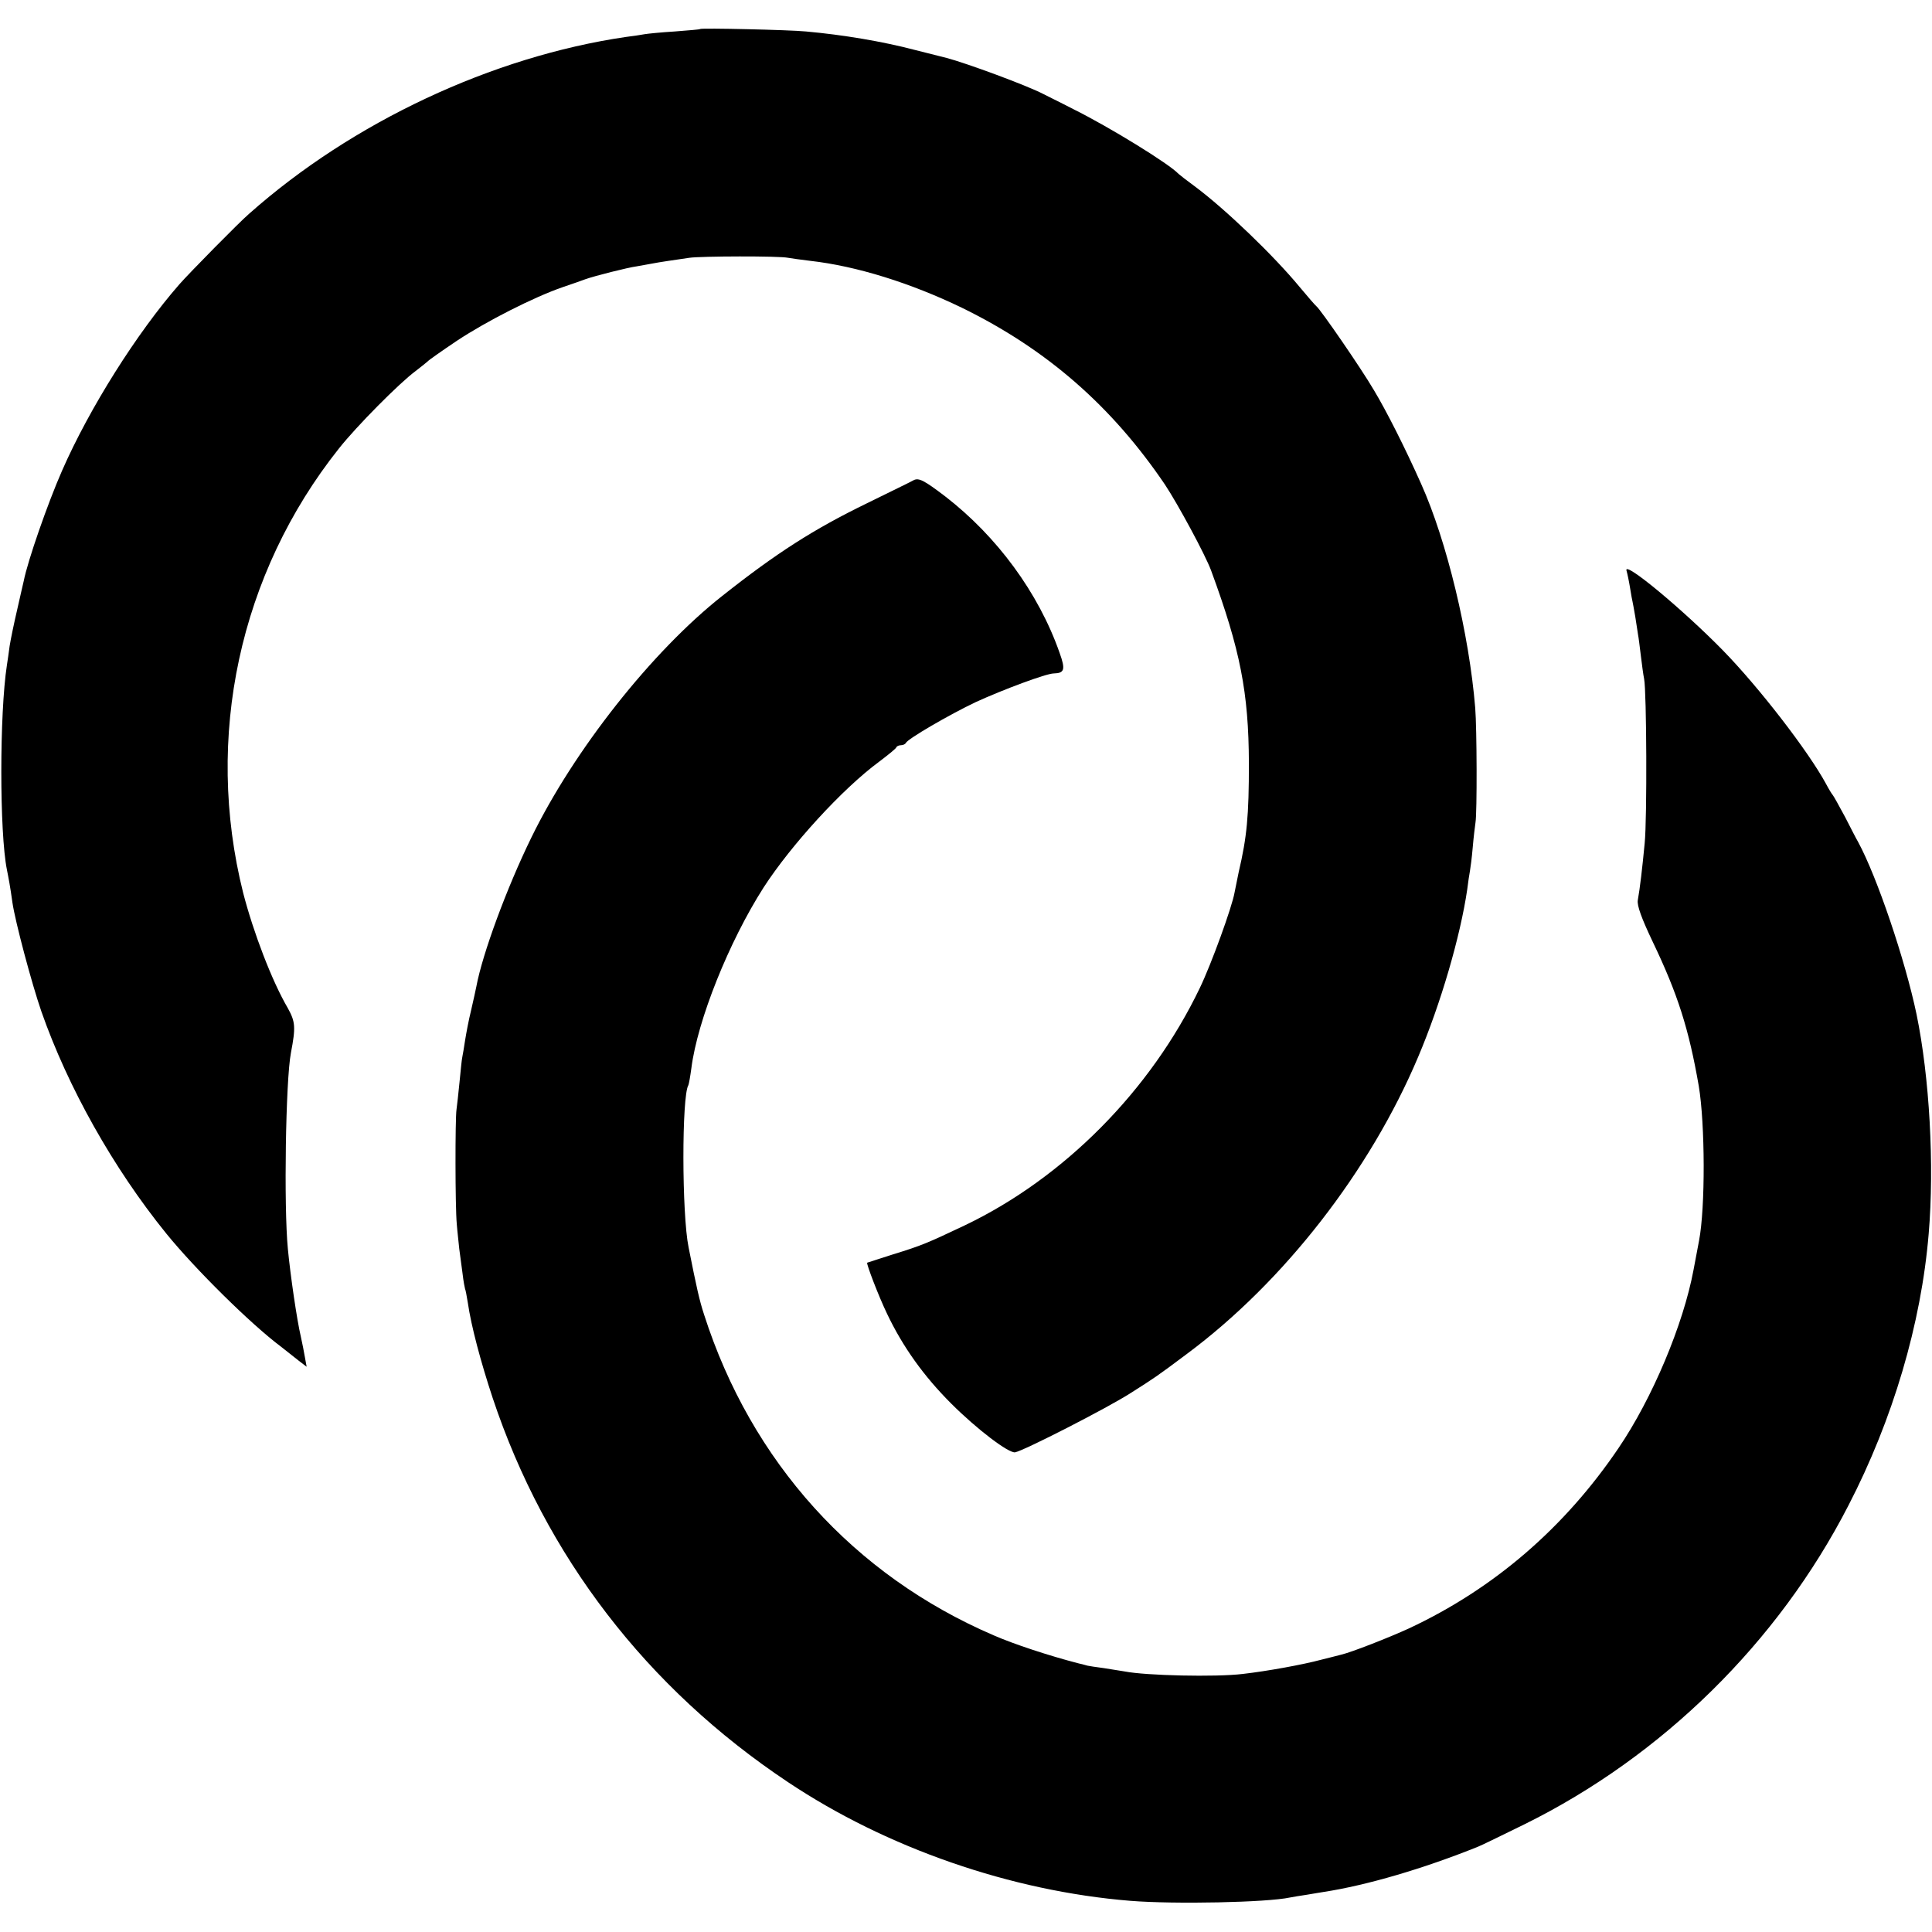
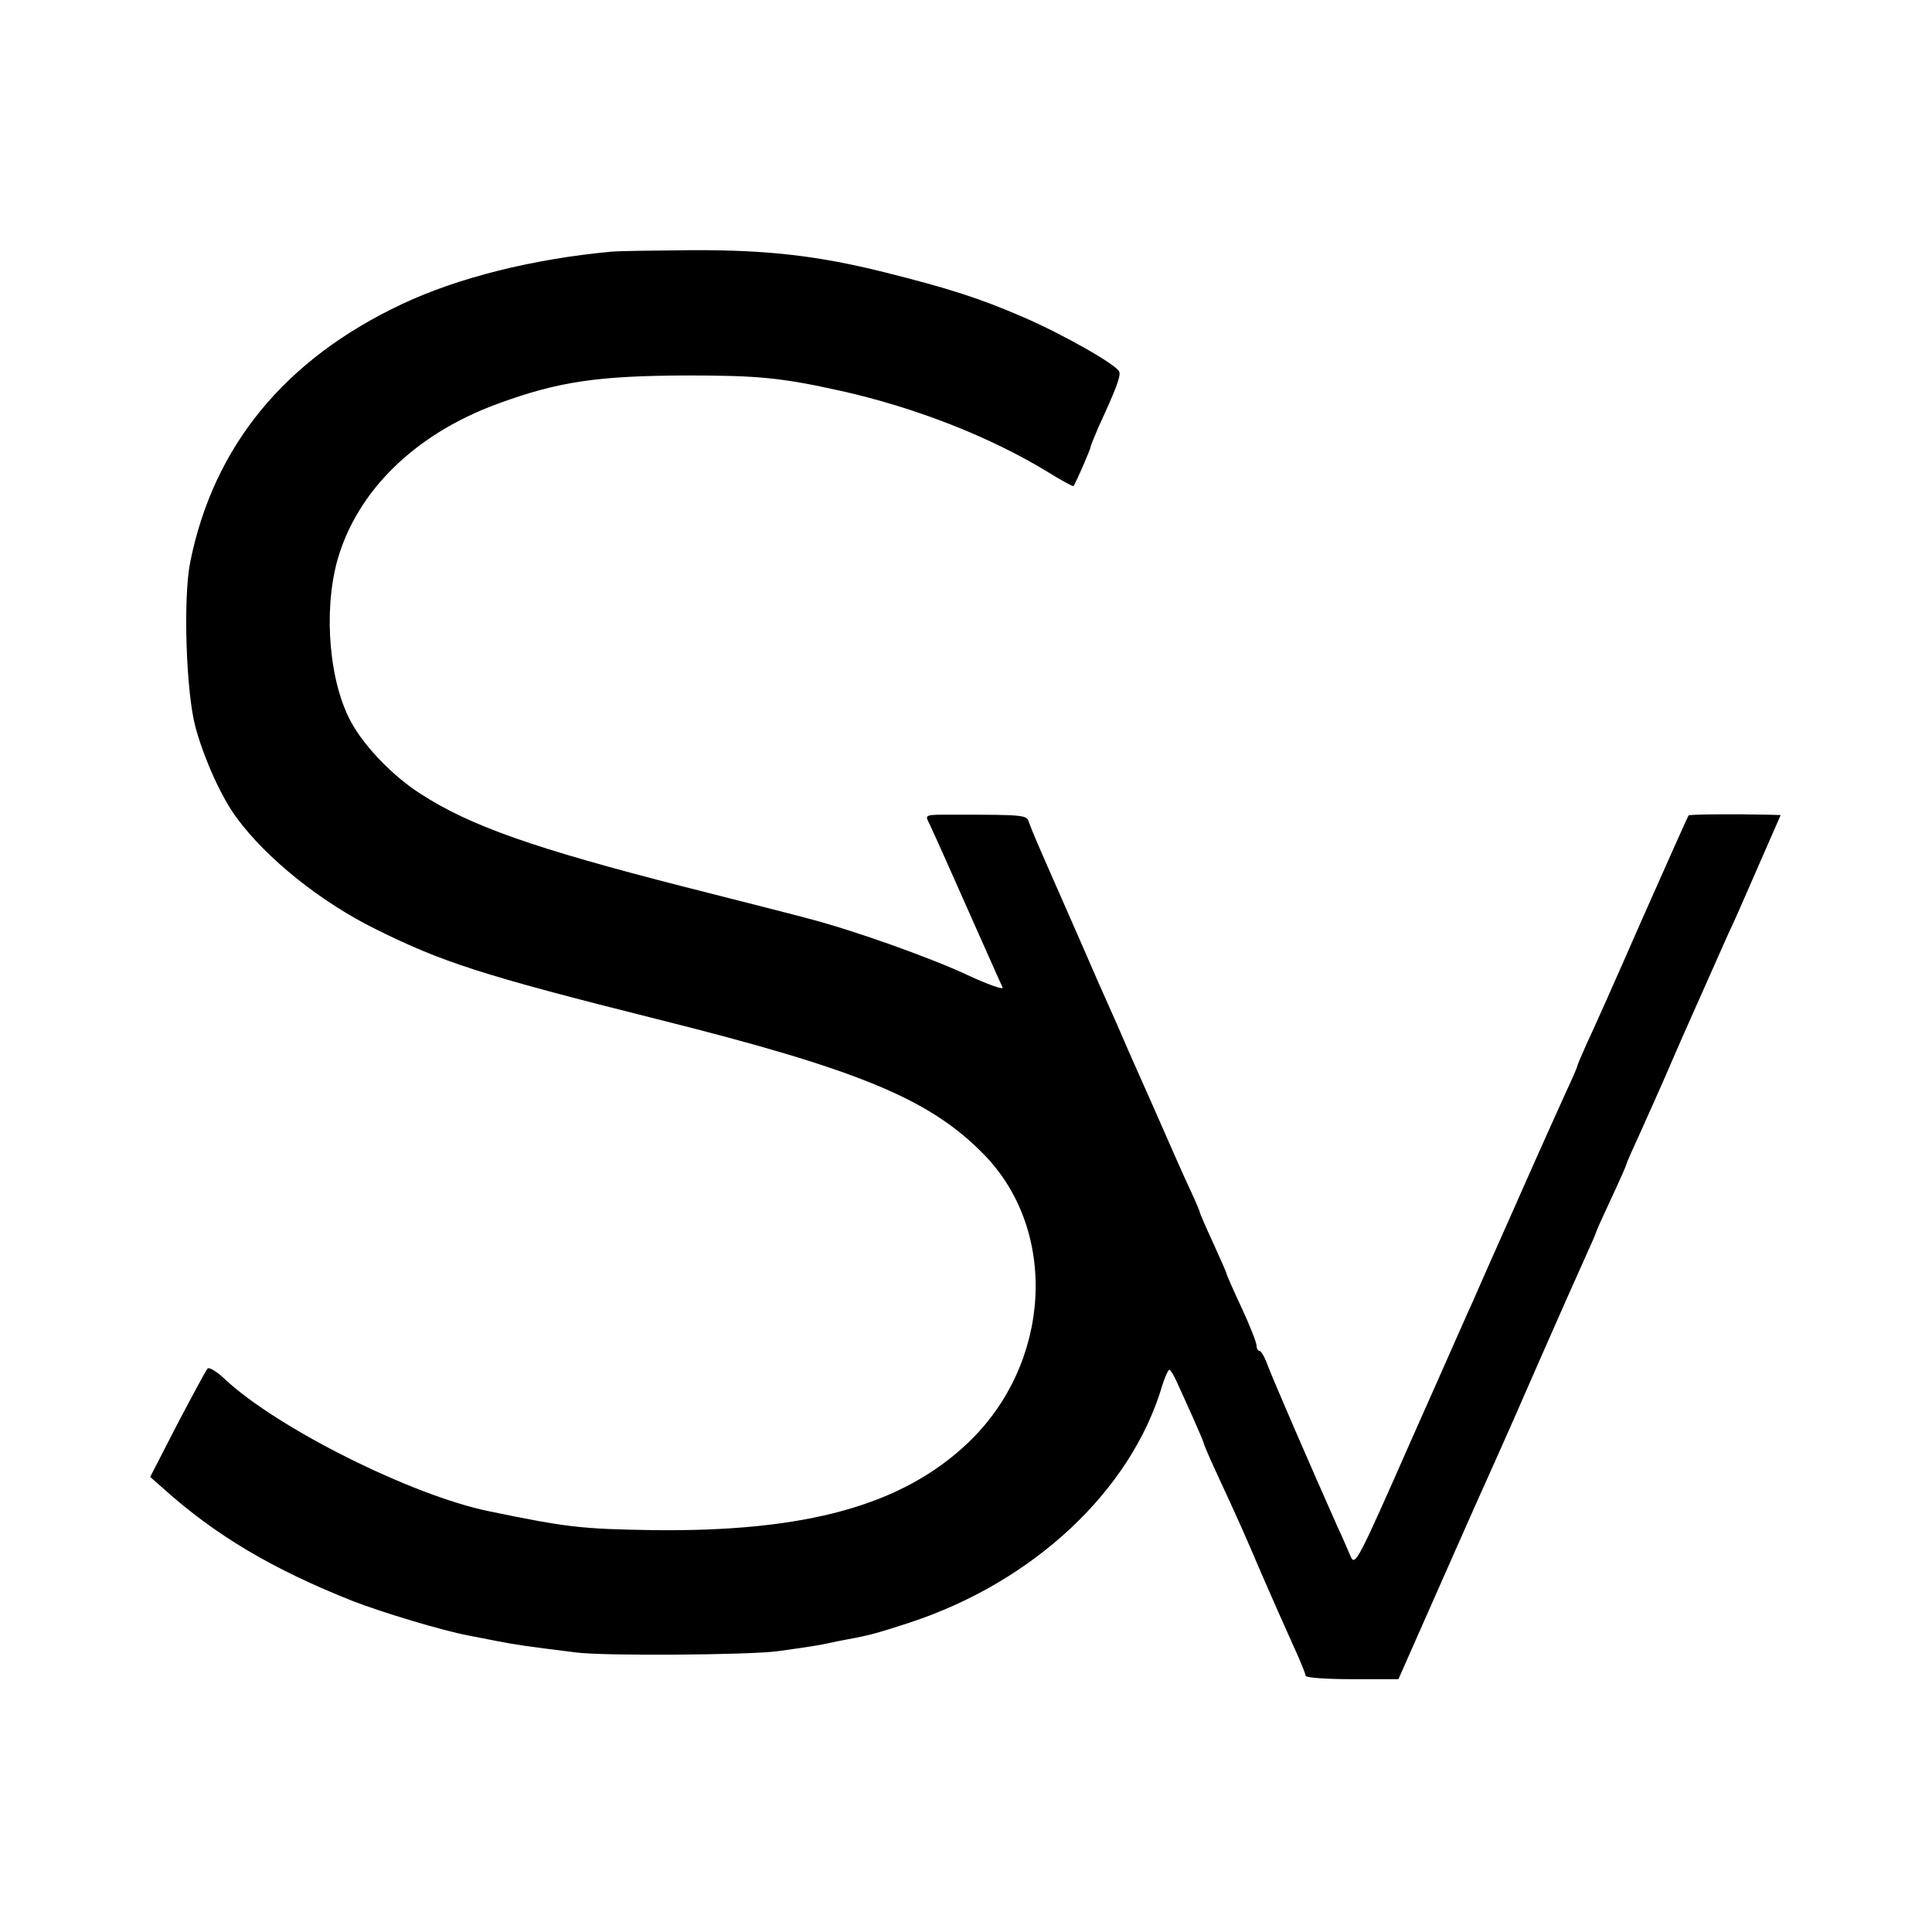
- <svg xmlns="http://www.w3.org/2000/svg" version="1.0" width="700pt" height="700pt" viewBox="0 0 700 700" preserveAspectRatio="xMidYMid meet">
-   <g transform="translate(0,700) scale(0.1,-0.1)" fill="#000000" stroke="none">
-     <path d="M2537 6895 c-1 -2 -42 -5 -92 -9 -49 -3 -99 -8 -110 -10 -11 -2 -42 -7 -68 -10 -483 -71 -990 -308 -1365 -641 -35 -30 -217 -215 -252 -255 -154 -176 -326 -449 -425 -675 -52 -118 -125 -328 -139 -400 -3 -11 -13 -58 -24 -105 -11 -47 -23 -105 -27 -130 -3 -25 -8 -56 -10 -70 -27 -176 -27 -606 0 -741 6 -30 12 -61 20 -119 10 -69 70 -294 105 -395 96 -274 260 -567 453 -805 104 -128 305 -327 416 -410 18 -14 46 -36 62 -49 l30 -23 -6 33 c-3 19 -10 53 -15 76 -14 59 -38 223 -47 318 -15 154 -8 610 11 710 18 94 16 113 -11 162 -58 99 -125 275 -162 418 -141 563 -14 1156 347 1610 64 81 219 237 277 280 22 17 42 33 45 36 3 4 50 37 105 74 107 71 280 159 385 195 36 12 72 25 80 28 33 12 156 43 187 47 12 2 34 6 50 9 15 3 45 8 66 11 20 3 54 8 75 11 41 6 325 7 357 0 11 -2 47 -7 80 -11 169 -19 366 -81 550 -170 307 -150 543 -356 736 -641 47 -71 146 -254 167 -311 106 -288 136 -442 137 -698 0 -191 -7 -267 -37 -395 -5 -25 -12 -58 -15 -74 -9 -52 -84 -259 -126 -346 -178 -371 -492 -688 -852 -860 -135 -64 -156 -73 -260 -105 -49 -16 -91 -29 -93 -30 -4 -3 42 -123 72 -185 57 -120 133 -226 232 -325 94 -94 209 -181 232 -177 32 6 337 162 419 215 85 54 92 58 204 142 351 261 663 663 837 1075 82 193 153 437 178 607 3 26 8 57 10 68 2 11 7 49 10 85 3 36 8 76 10 90 6 35 5 342 -1 415 -22 268 -103 605 -196 812 -57 128 -125 263 -172 341 -47 80 -192 290 -207 302 -4 3 -31 34 -61 70 -94 114 -269 282 -379 364 -30 22 -57 43 -60 46 -33 36 -251 170 -380 234 -52 27 -102 51 -111 56 -60 31 -277 111 -349 130 -19 5 -71 18 -115 29 -118 31 -261 55 -395 67 -62 6 -377 13 -383 9z" />
-     <path d="M3310 5260 c-8 -5 -85 -42 -170 -84 -191 -93 -326 -179 -523 -335 -255 -201 -538 -560 -692 -876 -89 -182 -177 -421 -199 -539 -2 -12 -11 -50 -19 -86 -9 -36 -18 -85 -22 -110 -4 -25 -8 -52 -10 -60 -2 -8 -6 -49 -10 -90 -4 -41 -9 -86 -11 -100 -5 -33 -5 -352 1 -415 2 -27 7 -68 9 -90 3 -22 8 -62 12 -90 3 -27 8 -52 9 -55 2 -3 6 -26 10 -50 12 -84 47 -215 90 -345 191 -573 558 -1051 1070 -1392 358 -239 809 -395 1240 -430 161 -13 496 -6 579 12 11 2 39 7 61 10 22 4 49 8 60 10 157 24 364 85 560 164 11 4 86 41 168 81 500 247 919 659 1174 1155 161 311 264 659 291 985 21 249 3 567 -44 795 -41 196 -143 498 -212 625 -5 8 -26 49 -47 90 -22 41 -42 77 -45 80 -3 3 -14 21 -24 40 -64 118 -243 350 -374 484 -144 147 -359 326 -349 289 3 -10 9 -38 13 -63 4 -25 8 -47 9 -50 1 -3 5 -27 10 -55 4 -27 9 -57 10 -65 2 -9 6 -43 10 -75 4 -33 9 -71 12 -85 9 -46 11 -504 2 -595 -9 -94 -17 -162 -25 -207 -3 -19 13 -64 54 -150 91 -190 131 -316 167 -523 23 -138 24 -440 1 -560 -2 -11 -11 -59 -20 -106 -37 -198 -149 -465 -272 -646 -195 -288 -451 -509 -759 -653 -74 -34 -210 -87 -245 -95 -8 -2 -42 -11 -75 -19 -63 -17 -194 -41 -282 -51 -98 -12 -352 -6 -428 9 -11 2 -45 7 -75 12 -30 4 -57 8 -60 9 -3 1 -18 5 -35 9 -104 27 -232 69 -305 101 -507 218 -878 629 -1049 1162 -17 52 -27 97 -56 243 -25 122 -25 549 -1 588 2 4 7 32 11 62 22 173 136 458 262 655 99 153 285 357 418 455 33 25 62 48 63 53 2 4 10 7 17 7 7 0 15 4 17 8 5 14 158 103 253 148 98 45 256 104 283 104 39 1 43 14 21 75 -76 217 -227 422 -415 567 -75 57 -95 68 -114 58z" />
+ <svg xmlns="http://www.w3.org/2000/svg" version="1.0" width="512pt" height="512pt" viewBox="0 0 512 512" preserveAspectRatio="xMidYMid meet">
+   <g transform="translate(0,512) scale(0.1,-0.1)" fill="#000000" stroke="none">
+     <path d="M1620 4453 c-207 -19 -407 -69 -555 -139 -310 -146 -499 -376 -561 -684 -19 -96 -11 -344 14 -437 23 -85 70 -188 109 -240 79 -108 224 -224 368 -295 177 -88 281 -122 747 -239 536 -134 723 -212 866 -359 198 -203 178 -553 -42 -763 -174 -166 -429 -237 -836 -232 -188 3 -226 7 -434 50 -205 42 -561 220 -700 350 -21 20 -42 33 -46 28 -4 -4 -40 -71 -80 -147 l-72 -140 34 -30 c139 -125 291 -215 503 -299 80 -31 237 -78 305 -91 14 -3 48 -9 77 -15 52 -10 72 -13 208 -30 73 -10 458 -7 535 3 79 11 112 16 134 21 12 3 33 7 49 10 60 11 79 16 168 45 328 108 587 350 669 628 7 23 16 42 19 42 3 0 12 -15 20 -33 8 -17 27 -60 43 -95 15 -34 28 -64 28 -67 0 -2 14 -35 31 -72 64 -138 78 -170 124 -278 26 -60 63 -143 81 -183 19 -41 34 -78 34 -83 0 -5 54 -9 123 -9 l123 0 114 258 c62 141 126 284 141 317 15 33 69 155 119 270 51 116 105 238 121 273 16 35 29 65 29 67 0 2 18 42 40 89 22 47 40 88 40 90 0 3 15 37 34 78 18 40 48 107 66 148 18 41 40 93 50 115 10 22 37 83 60 135 23 52 50 113 60 135 11 22 46 102 79 178 l60 137 -32 1 c-101 2 -209 1 -212 -2 -2 -2 -58 -128 -125 -279 -66 -151 -132 -299 -146 -328 -13 -29 -24 -55 -24 -57 0 -3 -13 -33 -29 -67 -16 -35 -75 -166 -131 -293 -56 -126 -108 -243 -115 -260 -8 -16 -81 -183 -164 -369 -144 -327 -150 -338 -162 -310 -7 16 -22 52 -35 79 -69 155 -173 395 -185 428 -7 20 -17 37 -21 37 -4 0 -8 6 -8 14 0 8 -18 54 -40 101 -22 47 -40 88 -40 91 0 2 -16 38 -35 80 -19 41 -35 78 -35 80 0 3 -11 29 -24 57 -14 29 -59 131 -101 227 -43 96 -86 194 -96 218 -42 94 -58 130 -89 202 -18 41 -44 100 -57 130 -60 136 -79 180 -87 203 -5 17 -17 18 -191 18 -89 0 -85 2 -70 -28 7 -16 22 -48 33 -73 58 -130 154 -347 159 -357 3 -7 -39 8 -93 33 -96 45 -297 117 -419 149 -33 9 -182 47 -332 85 -395 101 -567 161 -698 246 -71 45 -146 122 -182 186 -60 105 -77 295 -39 433 52 184 206 335 425 415 161 59 264 74 501 75 190 0 251 -6 409 -41 197 -44 396 -122 548 -215 36 -22 66 -39 68 -37 5 6 45 97 45 103 0 3 10 27 21 53 47 102 60 136 55 147 -6 18 -151 100 -253 144 -115 50 -199 77 -371 120 -173 43 -307 59 -511 58 -97 -1 -192 -2 -211 -4z" />
  </g>
</svg>
